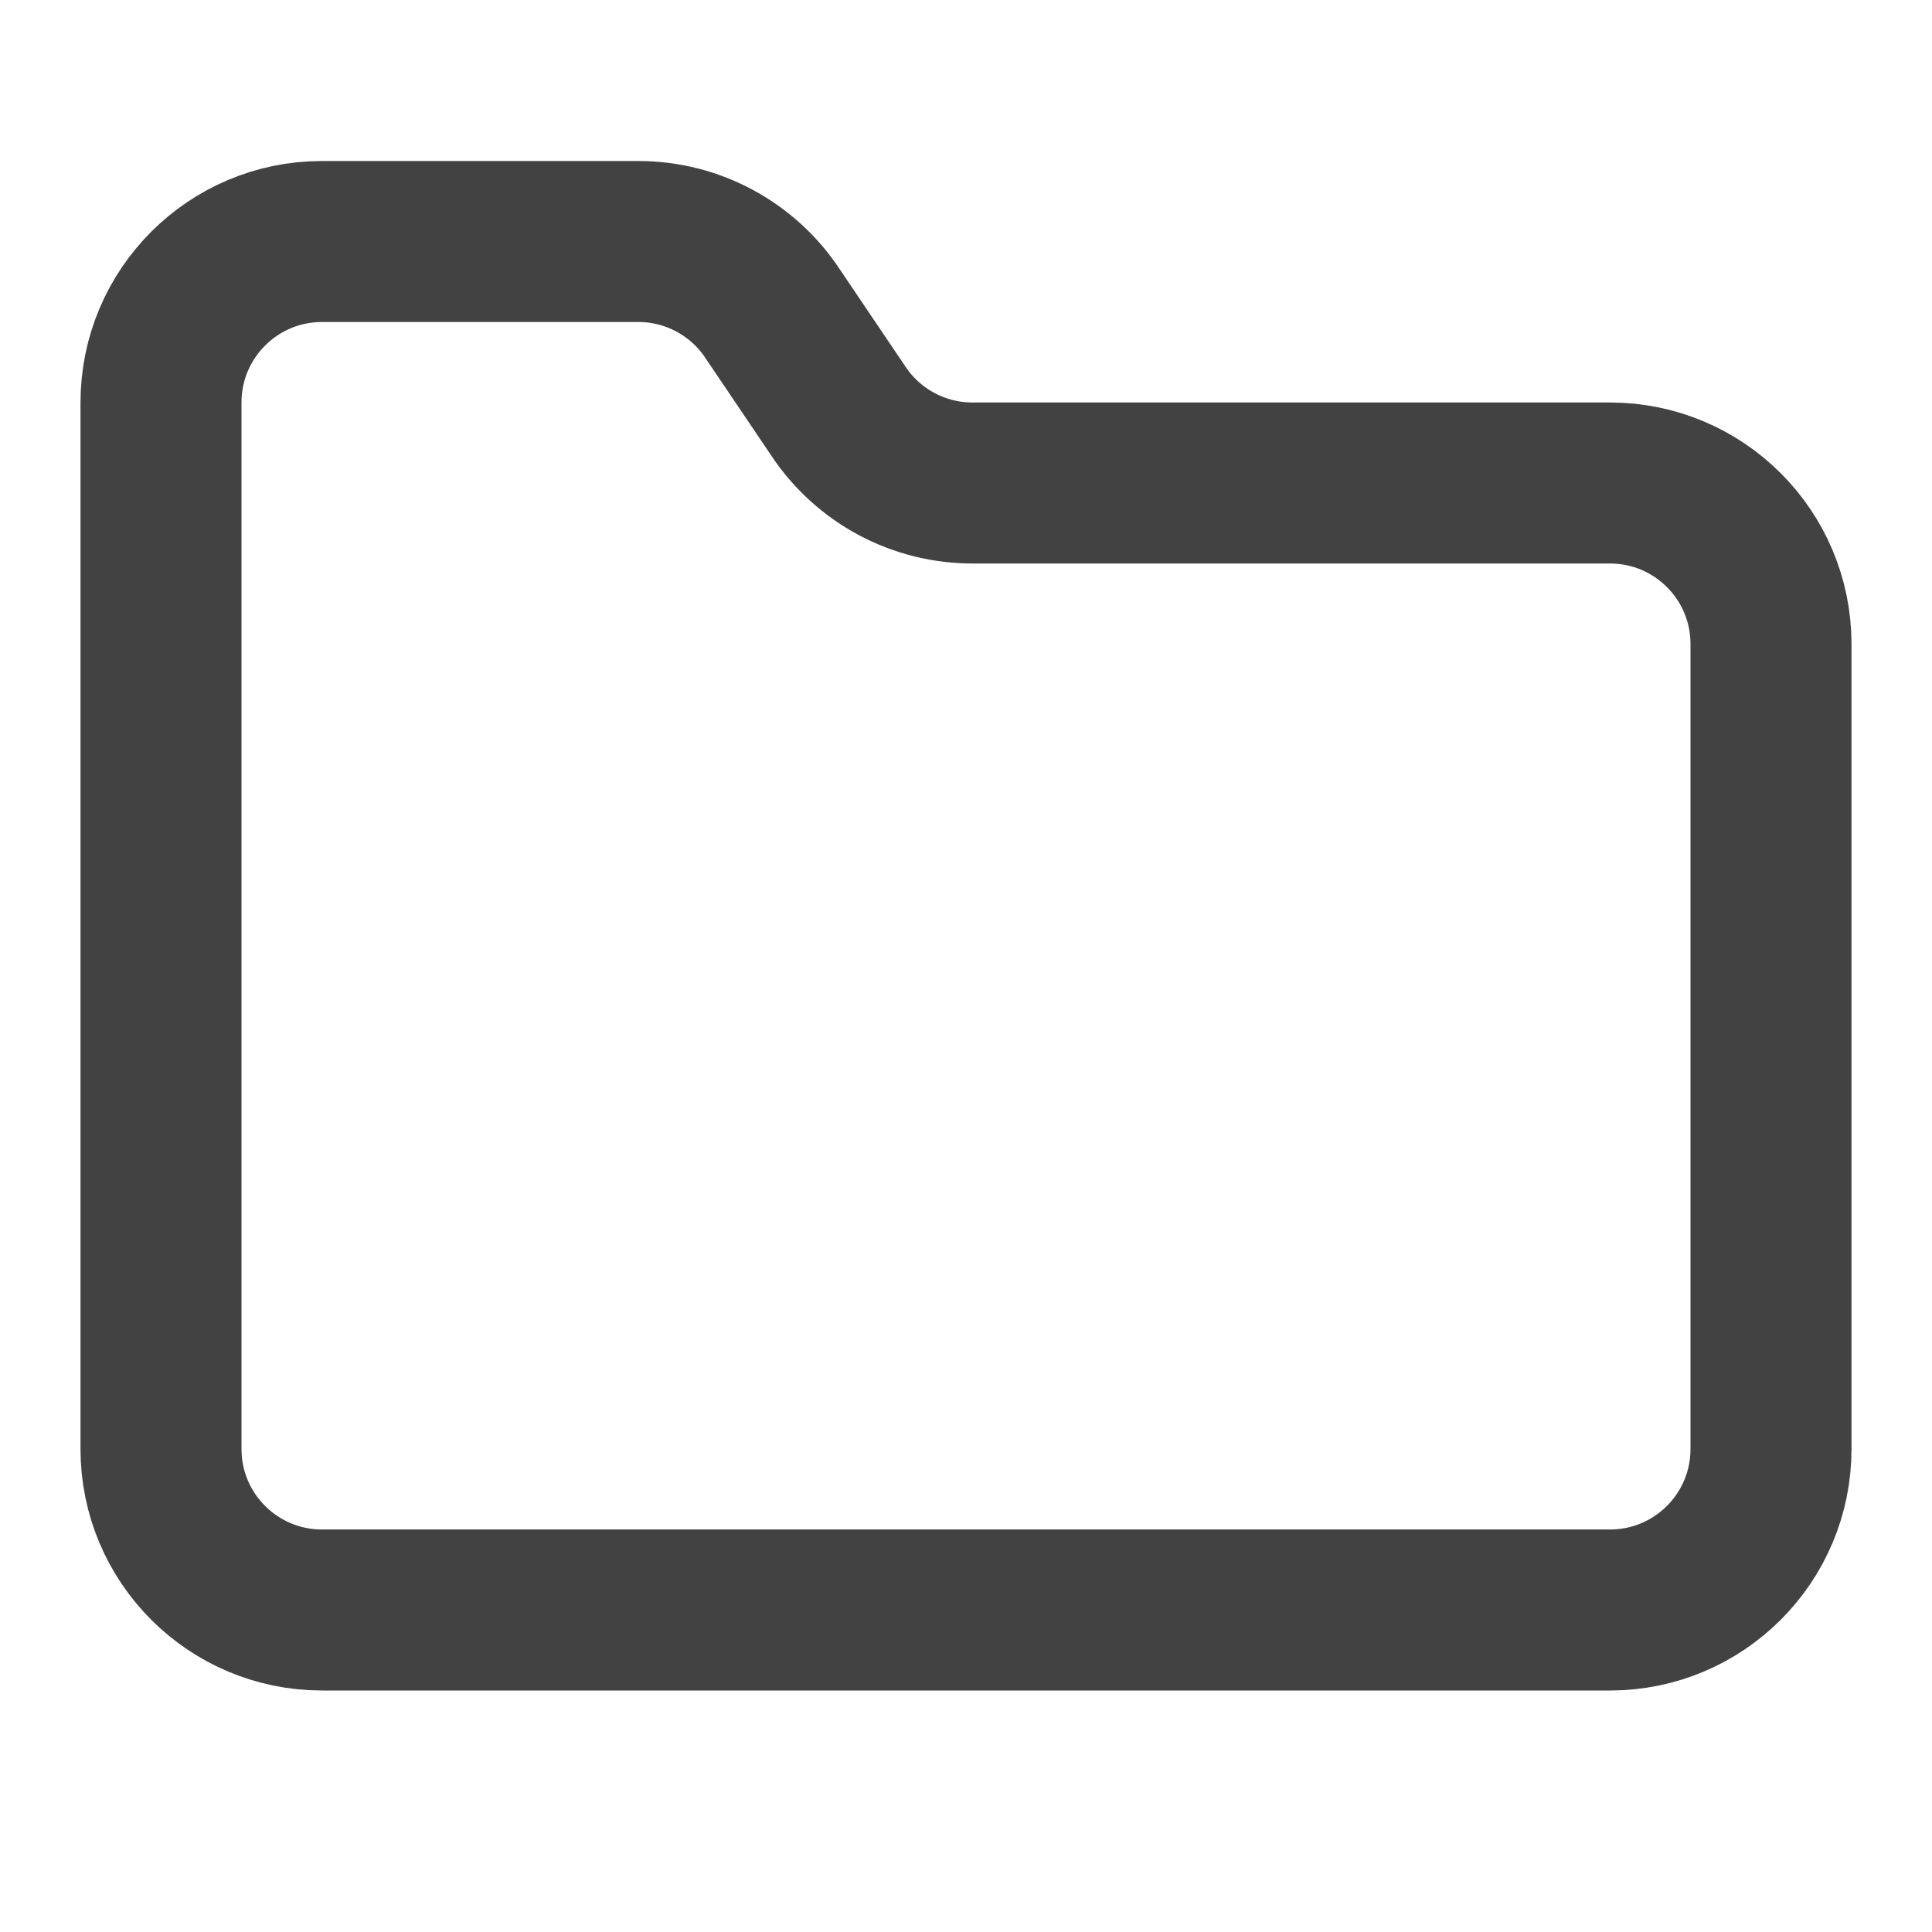
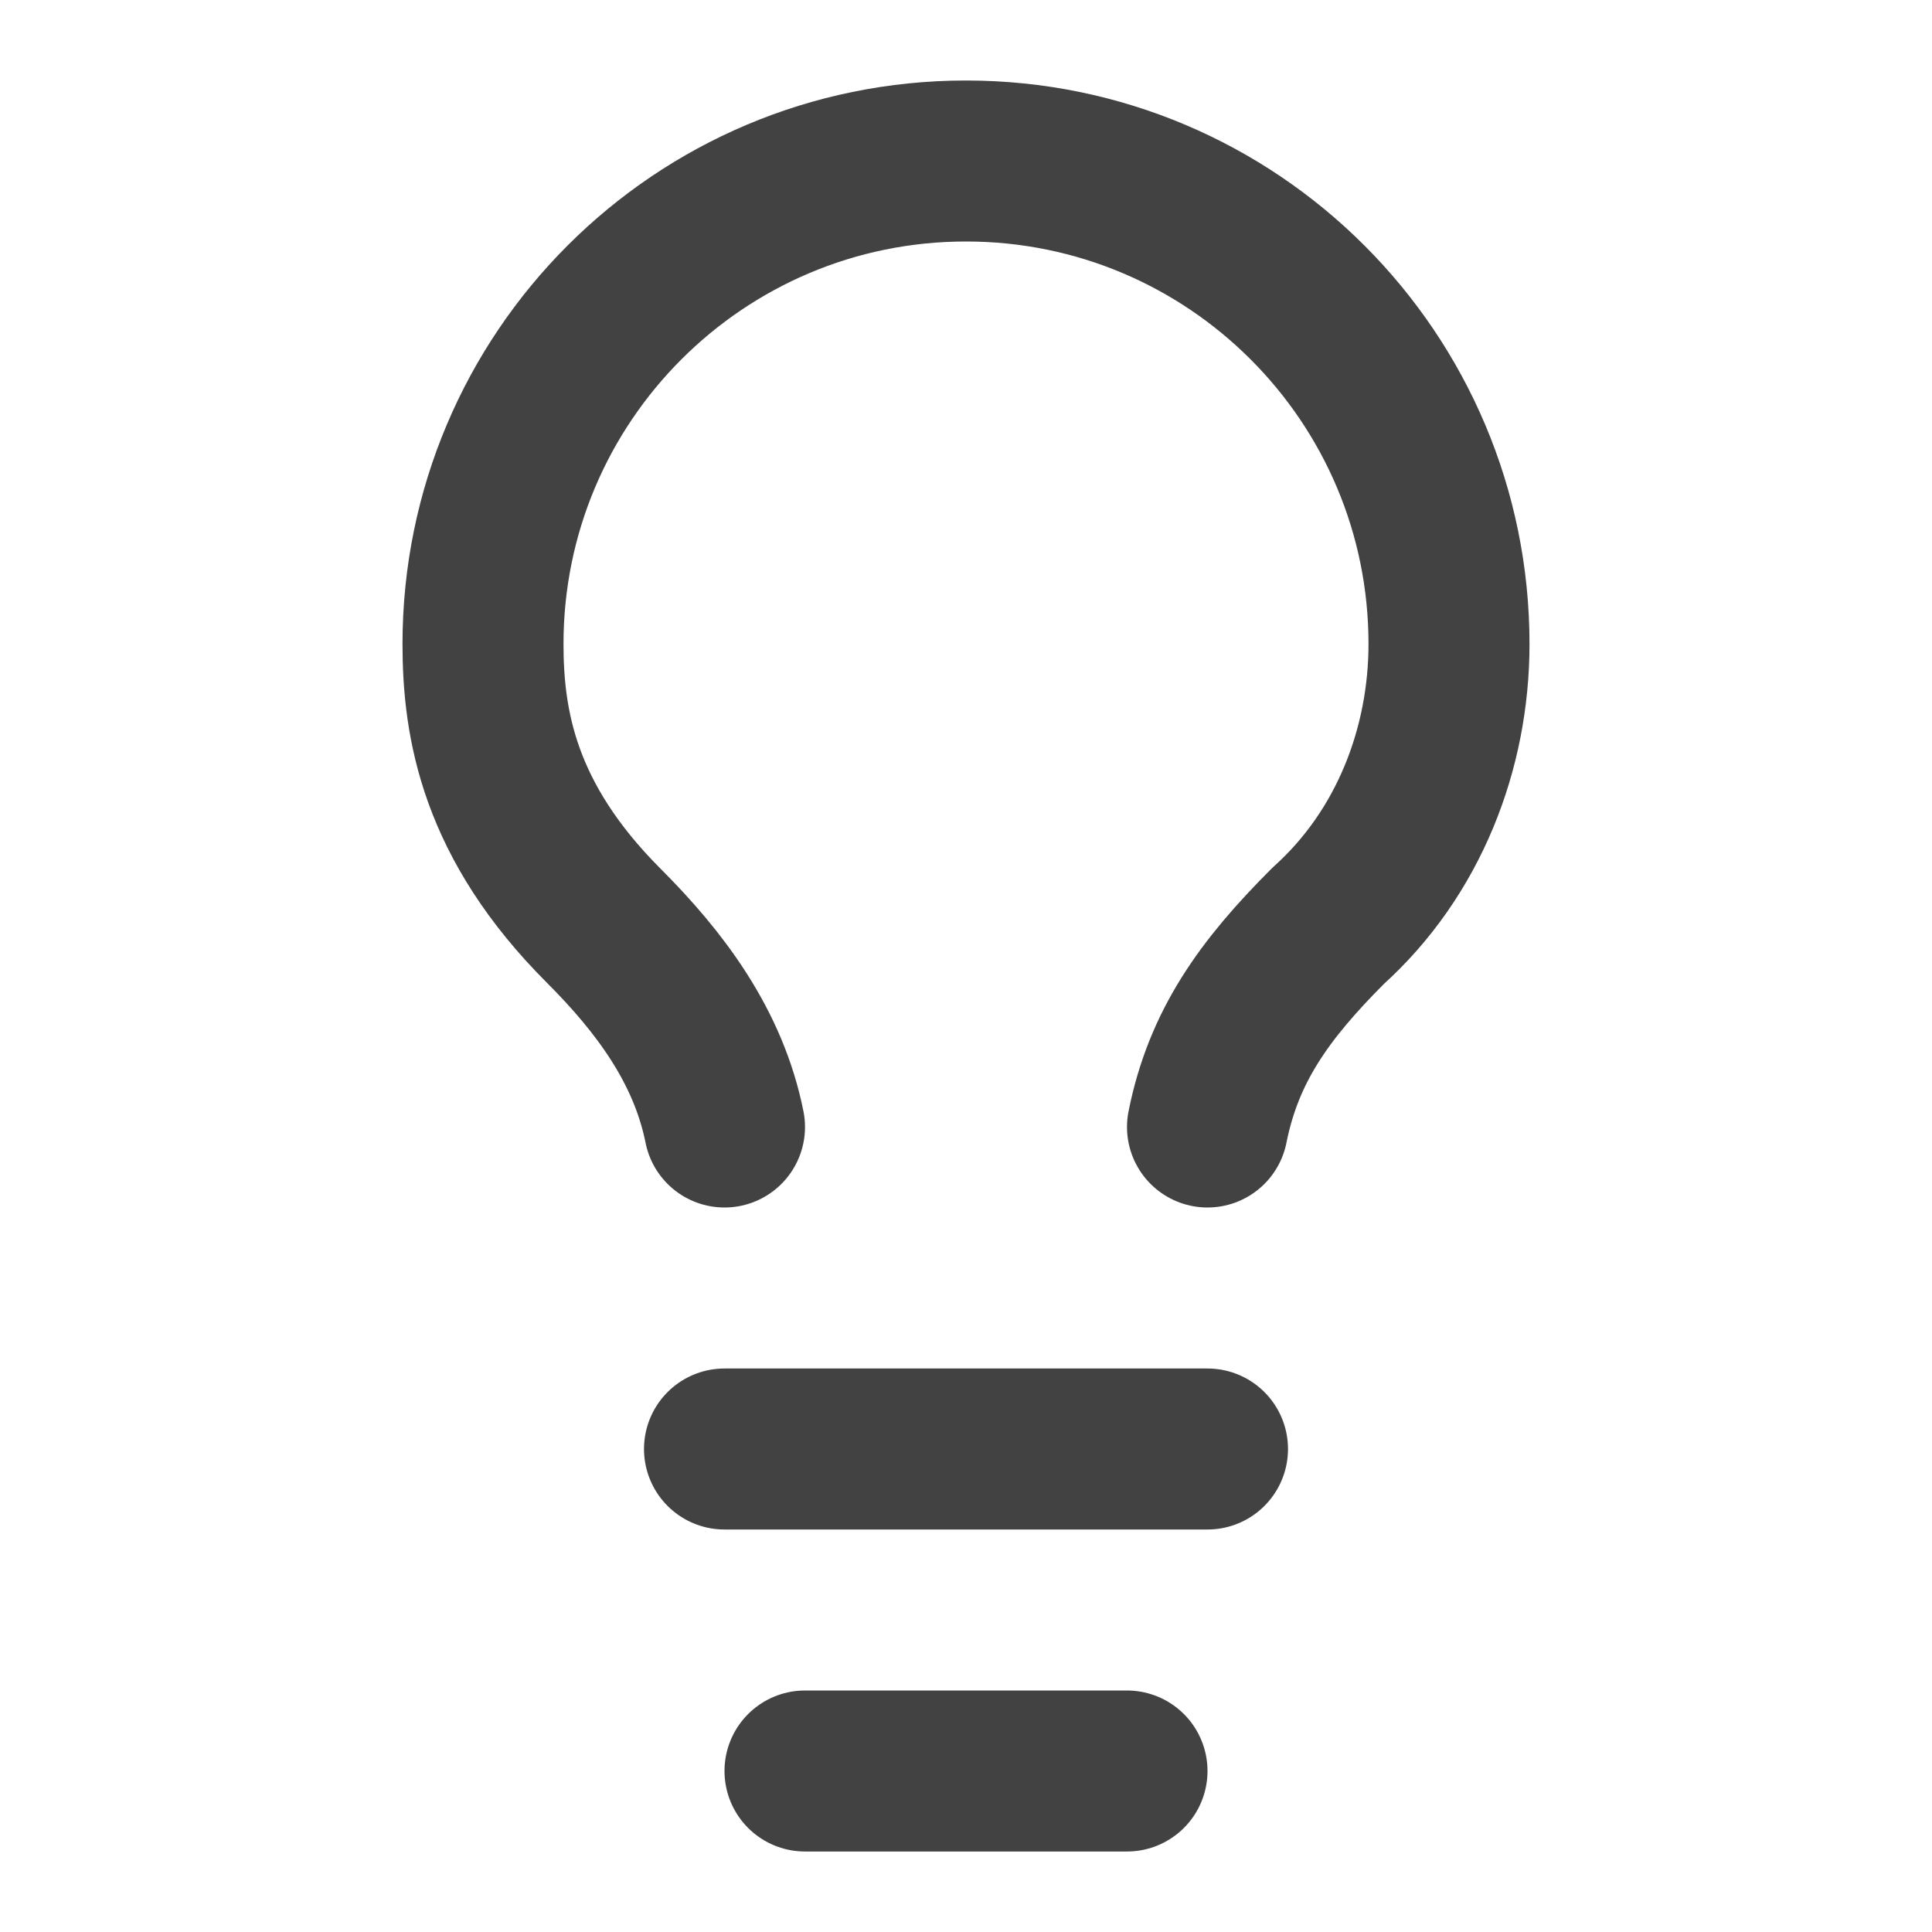
<svg xmlns="http://www.w3.org/2000/svg" width="16" height="16" viewBox="0 0 24 24" fill="none" stroke="#424242" stroke-width="2" stroke-linecap="round" stroke-linejoin="round">
-   <path d="M20 20a2 2 0 0 0 2-2V8a2 2 0 0 0-2-2h-7.9a2 2 0 0 1-1.69-.9L9.6 3.9A2 2 0 0 0 7.93 3H4a2 2 0 0 0-2 2v13a2 2 0 0 0 2 2Z" />
+   <path d="M15 14c.2-1 .7-1.7 1.5-2.5 1-.9 1.5-2.2 1.5-3.5A6 6 0 0 0 6 8c0 1 .2 2.2 1.5 3.5.7.7 1.3 1.5 1.5 2.5" />
+   <path d="M9 18h6" />
+   <path d="M10 22h4" />
</svg>
